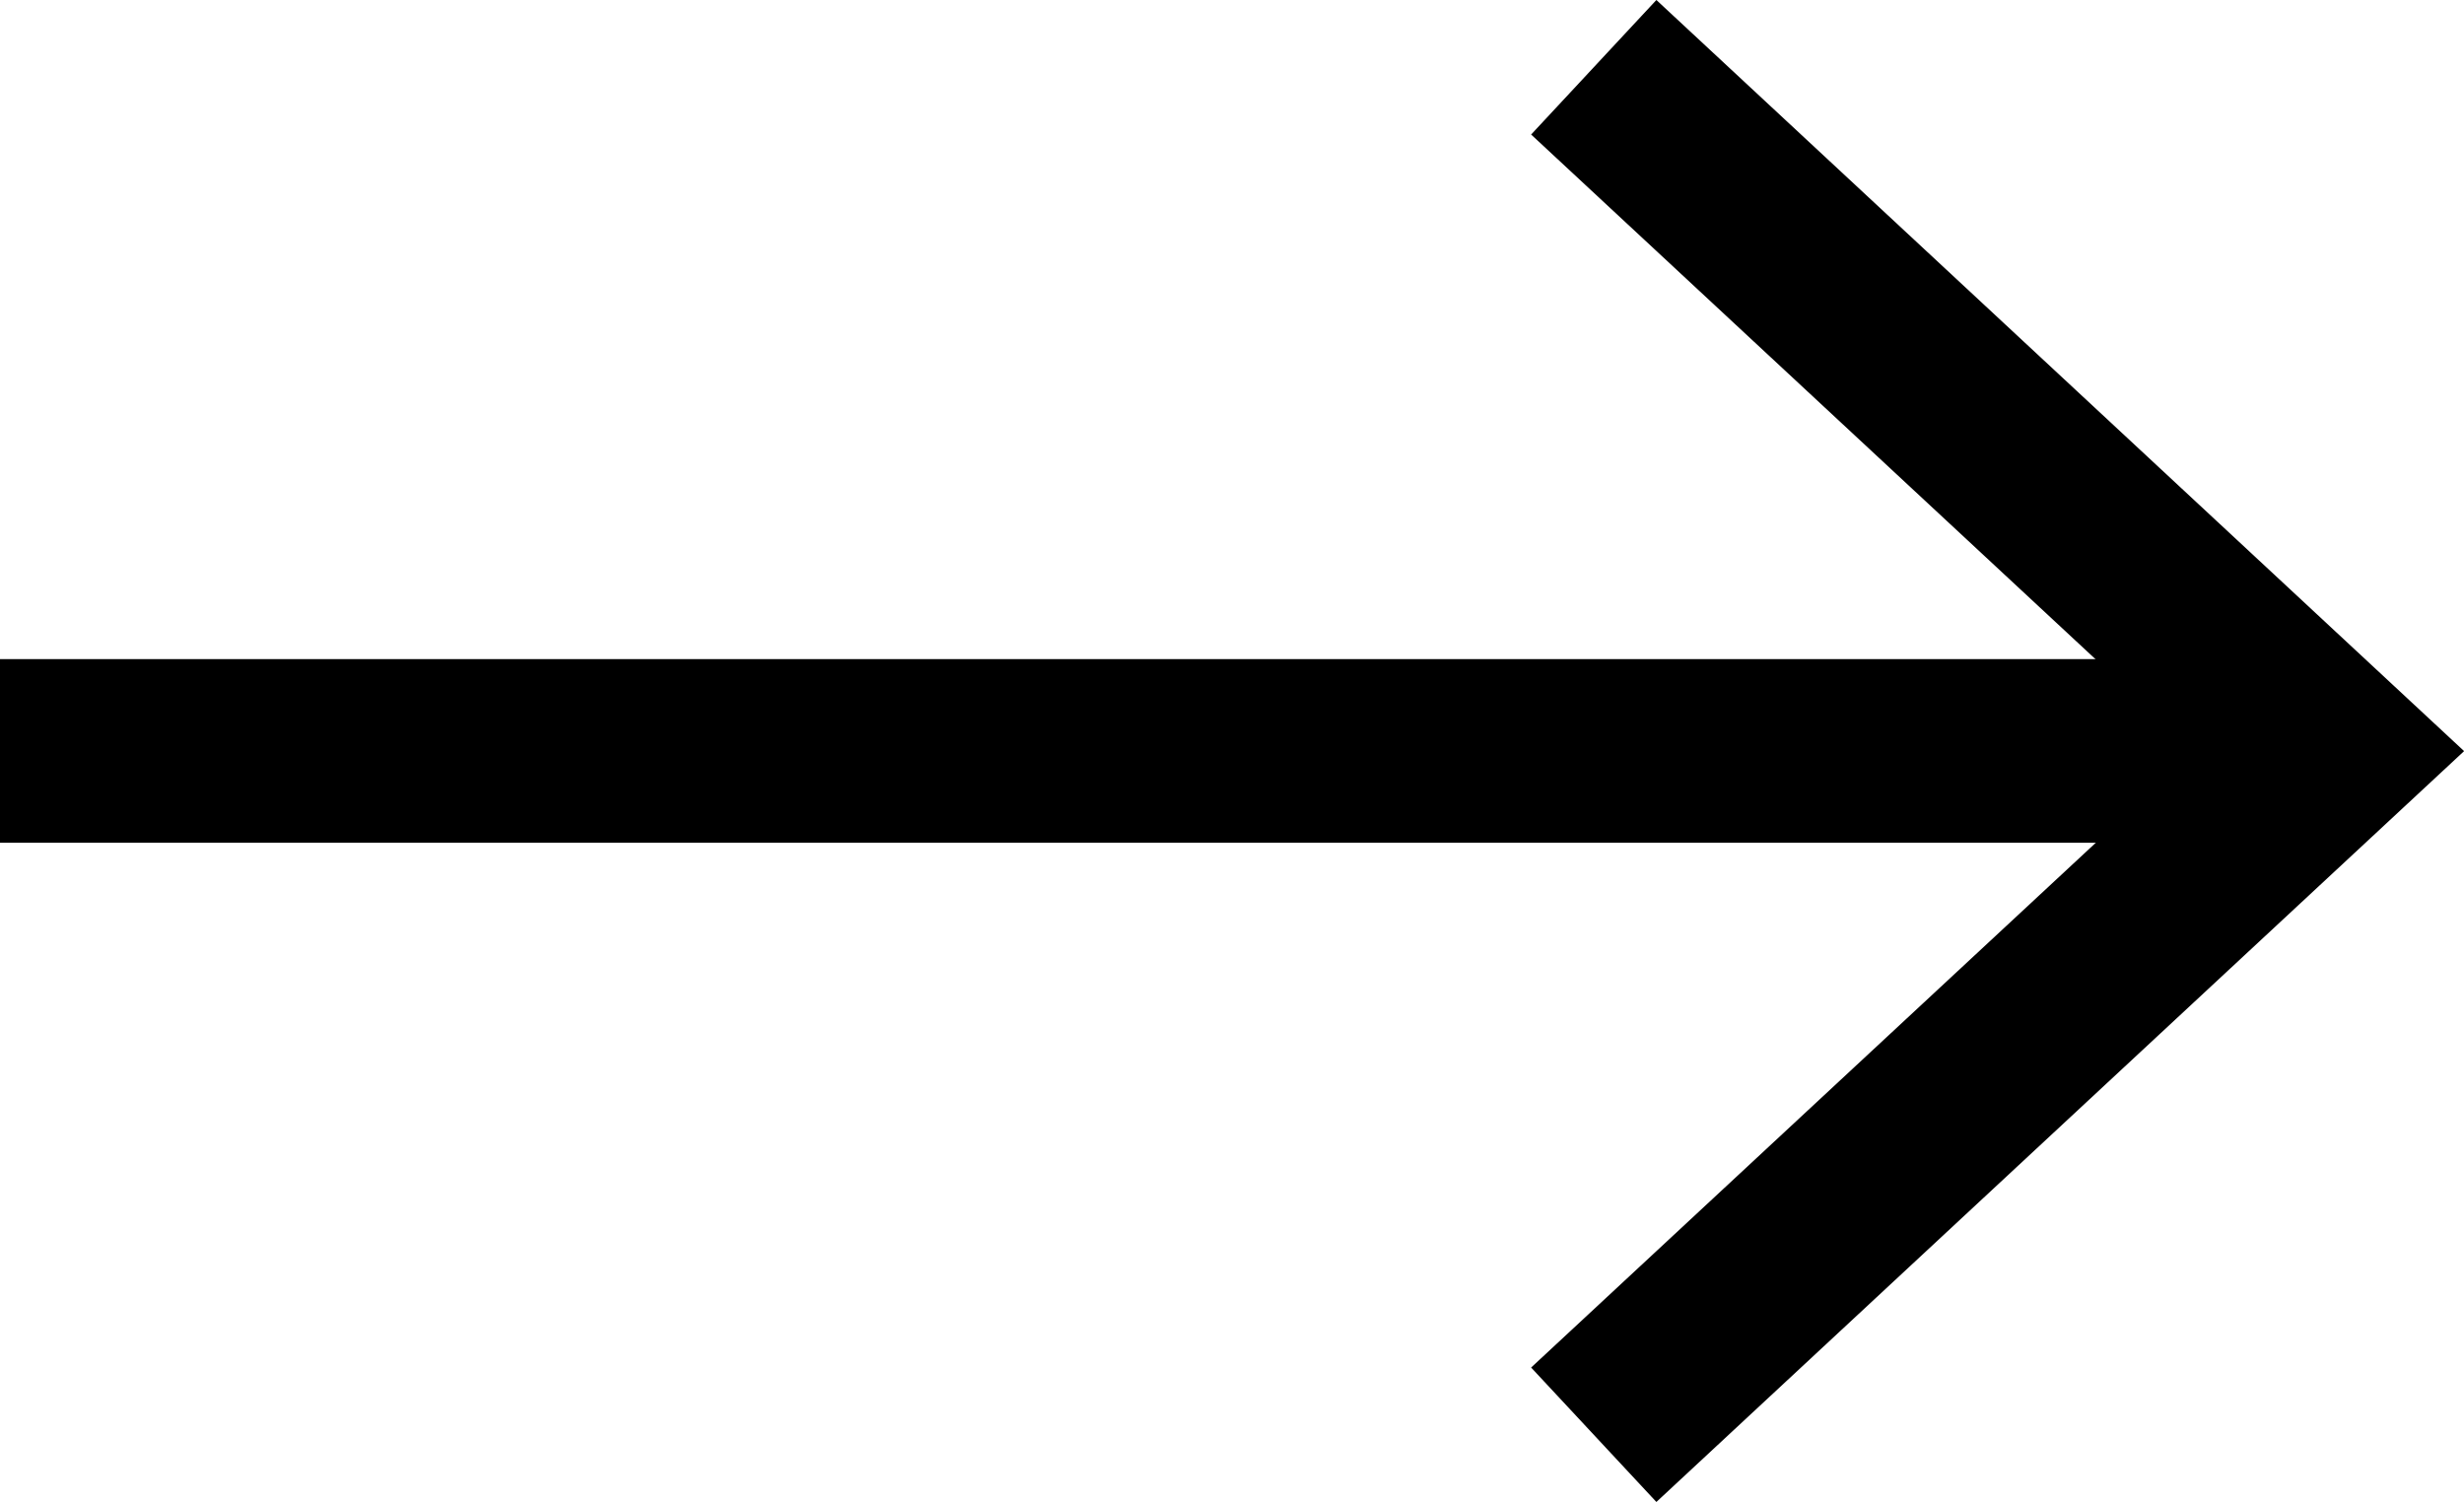
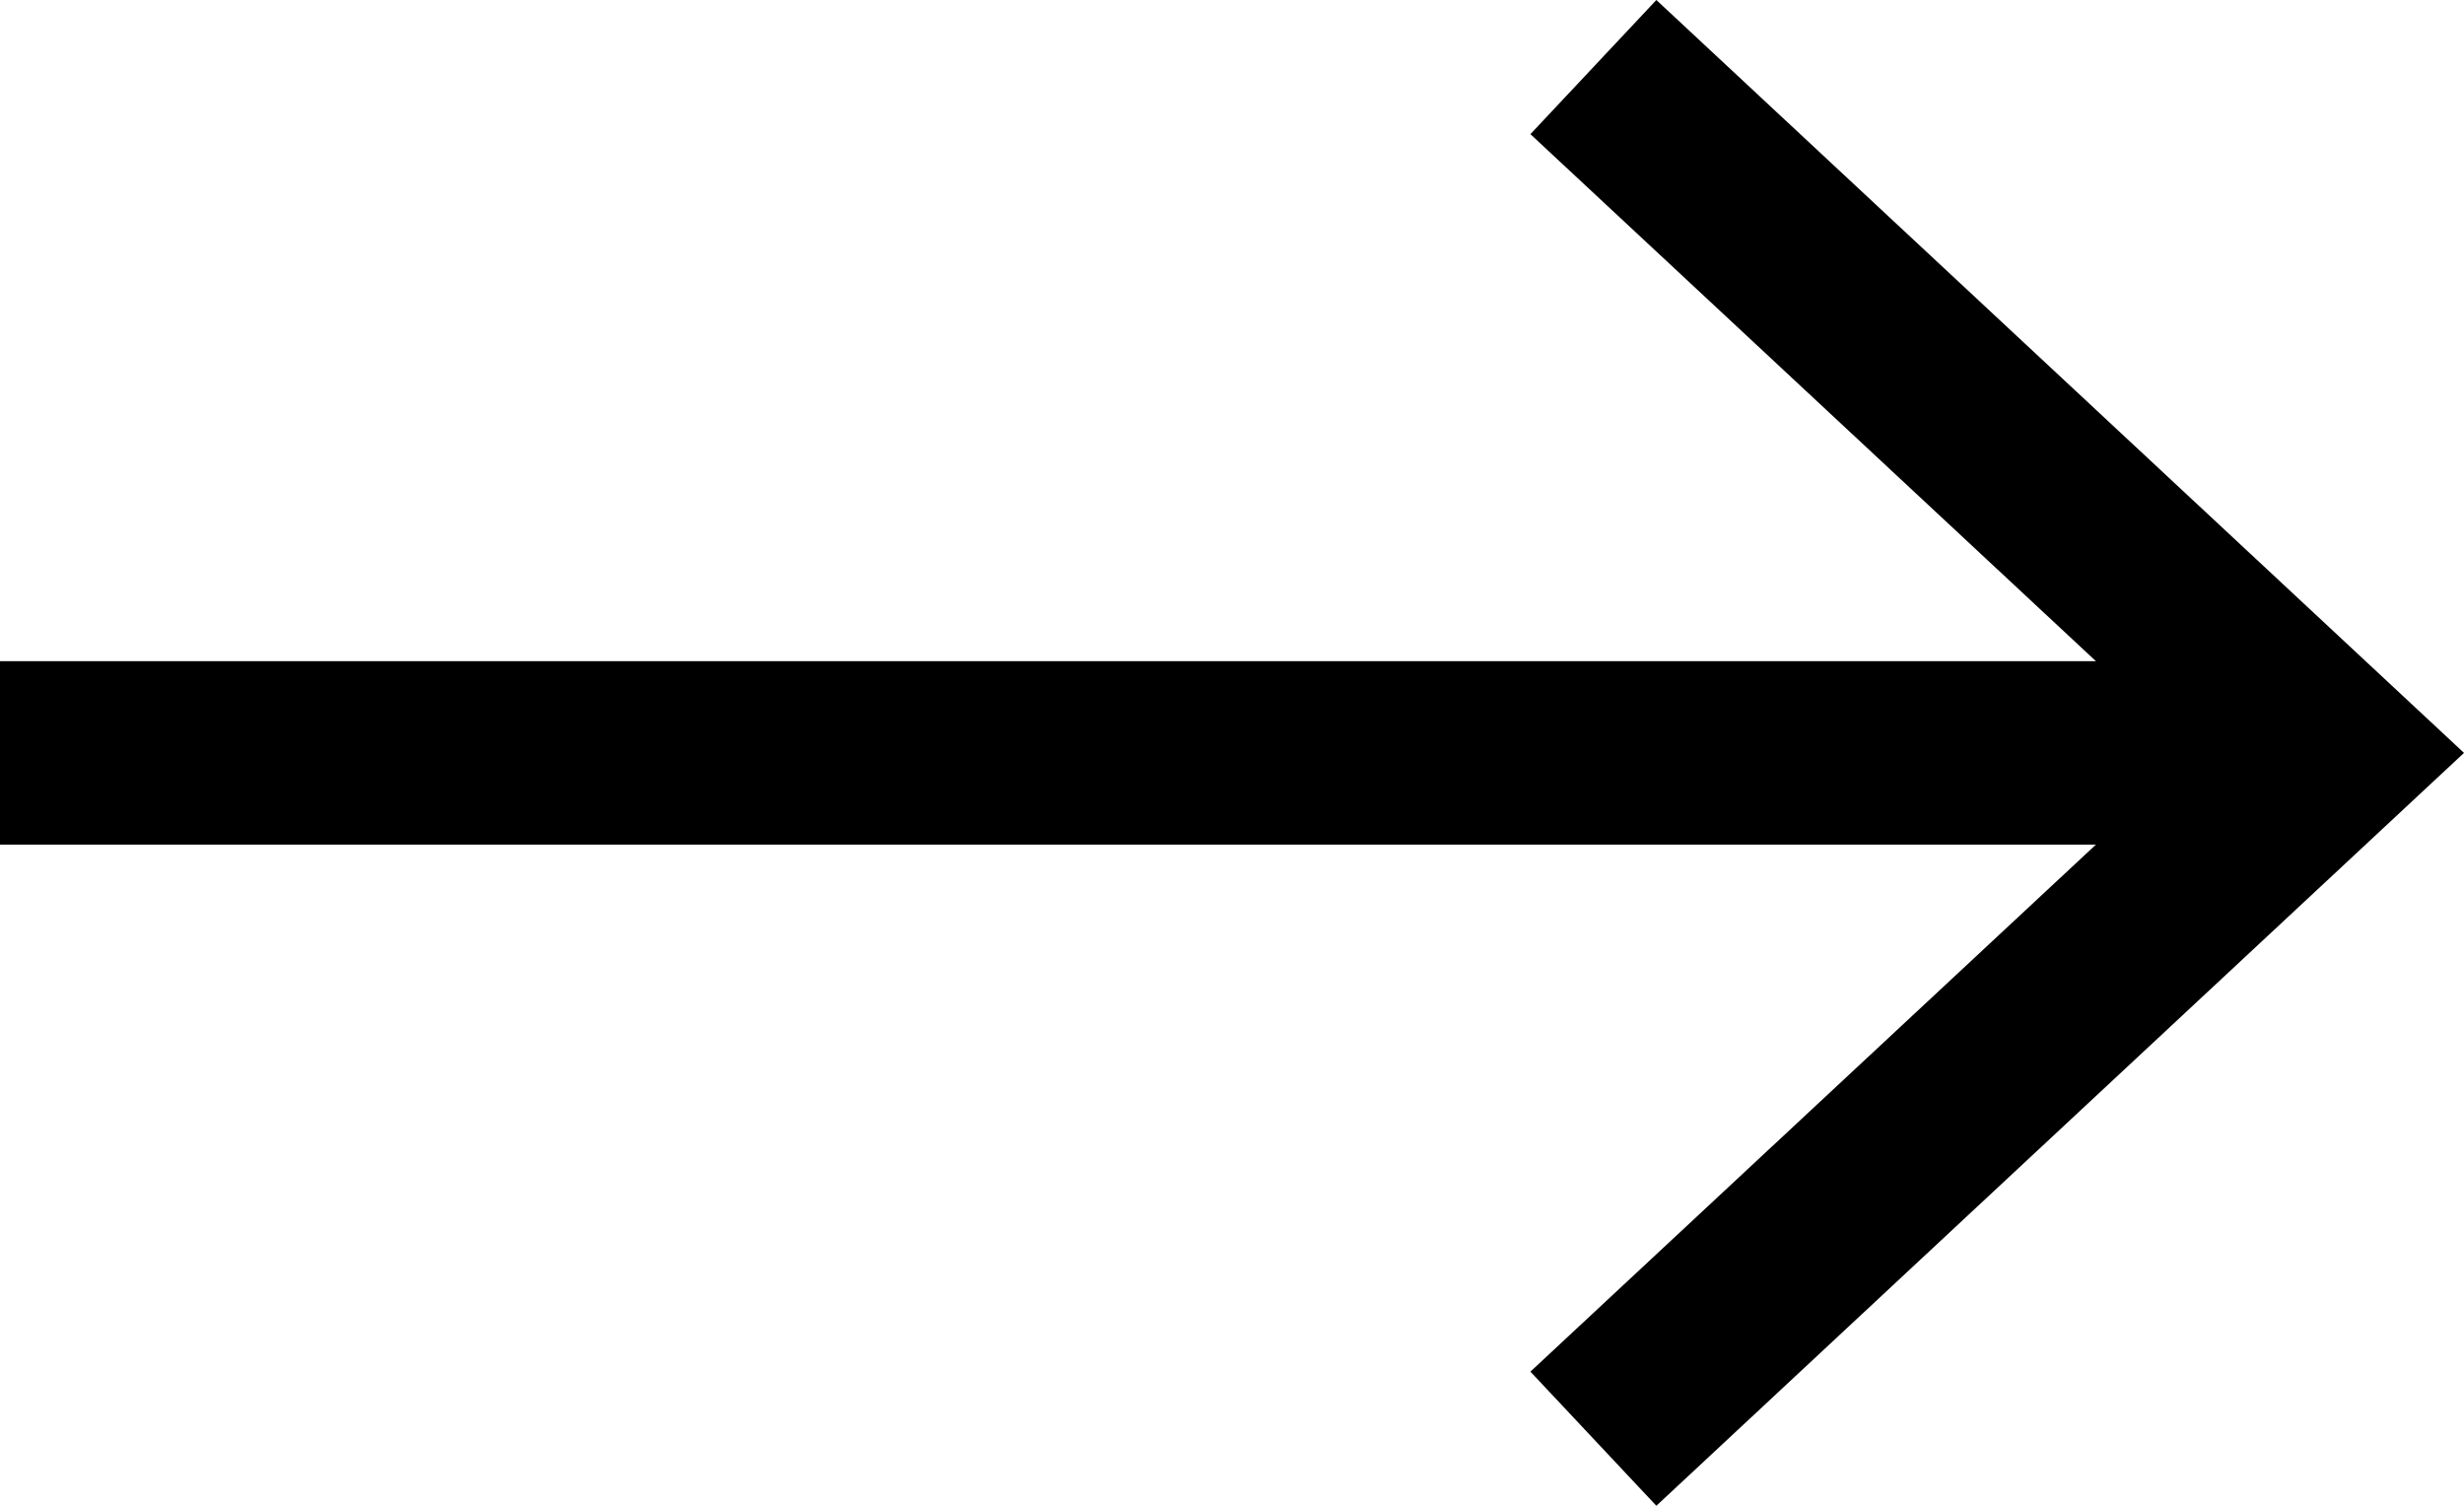
- <svg xmlns="http://www.w3.org/2000/svg" style="isolation:isolate" viewBox="0 0 26.833 16.357" width="26.833" height="16.357">
-   <defs>
-     <clipPath id="_clipPath_X7tG9Sm13P0WuZsKvNdEQzWWuzPLP4FI">
-       <rect width="26.833" height="16.357" />
-     </clipPath>
-   </defs>
-   <g clip-path="url(#_clipPath_X7tG9Sm13P0WuZsKvNdEQzWWuzPLP4FI)">
-     <line x1="0" y1="8.178" x2="24.665" y2="8.178" vector-effect="non-scaling-stroke" stroke-width="2" stroke="rgb(0,0,0)" stroke-linejoin="miter" stroke-linecap="square" stroke-miterlimit="3" />
-     <path d=" M 18.038 0 L 16.674 1.465 L 23.897 8.18 L 16.674 14.893 L 18.038 16.357 L 26.834 8.18" fill="rgb(0,0,0)" />
-   </g>
+ <svg xmlns="http://www.w3.org/2000/svg" viewBox="0 0 18 11">
+   <rect class="cls-1" y="4.83" width="16.55" height="1.34" />
+   <polygon class="cls-1" points="12.1 11 11.18 10.02 16.03 5.5 11.18 0.98 12.1 0 18 5.5 12.1 11" />
</svg>
